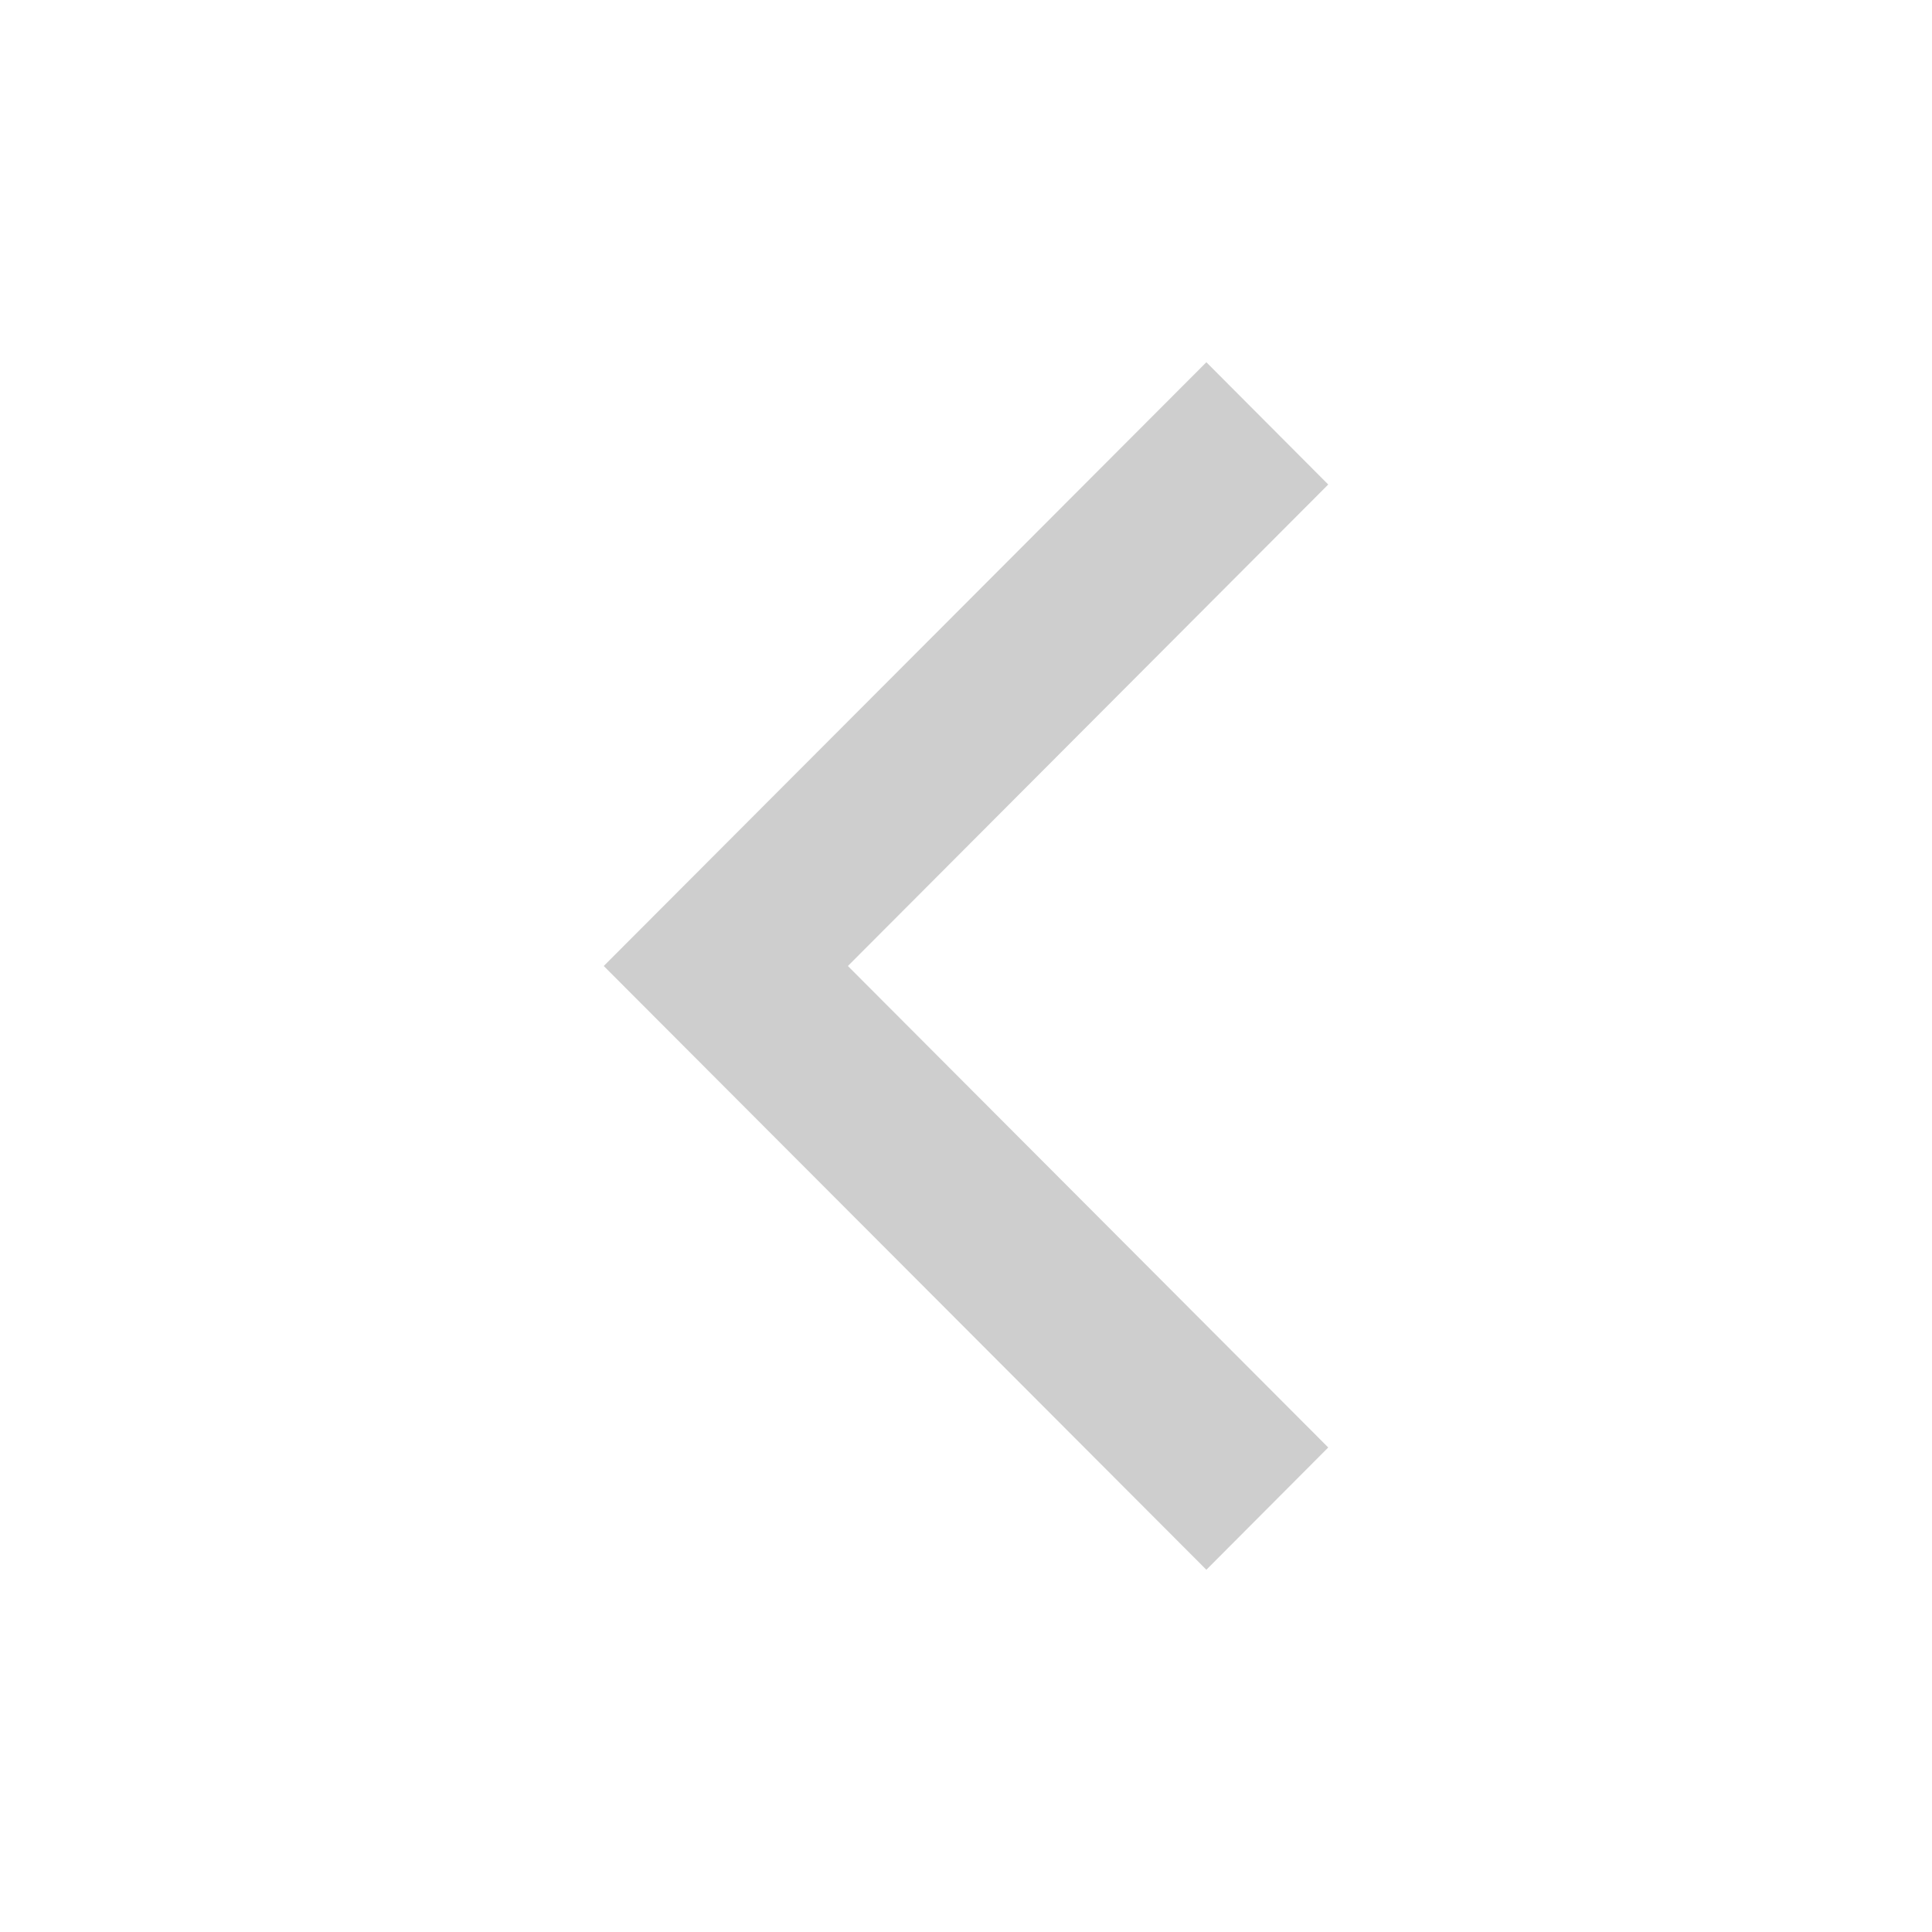
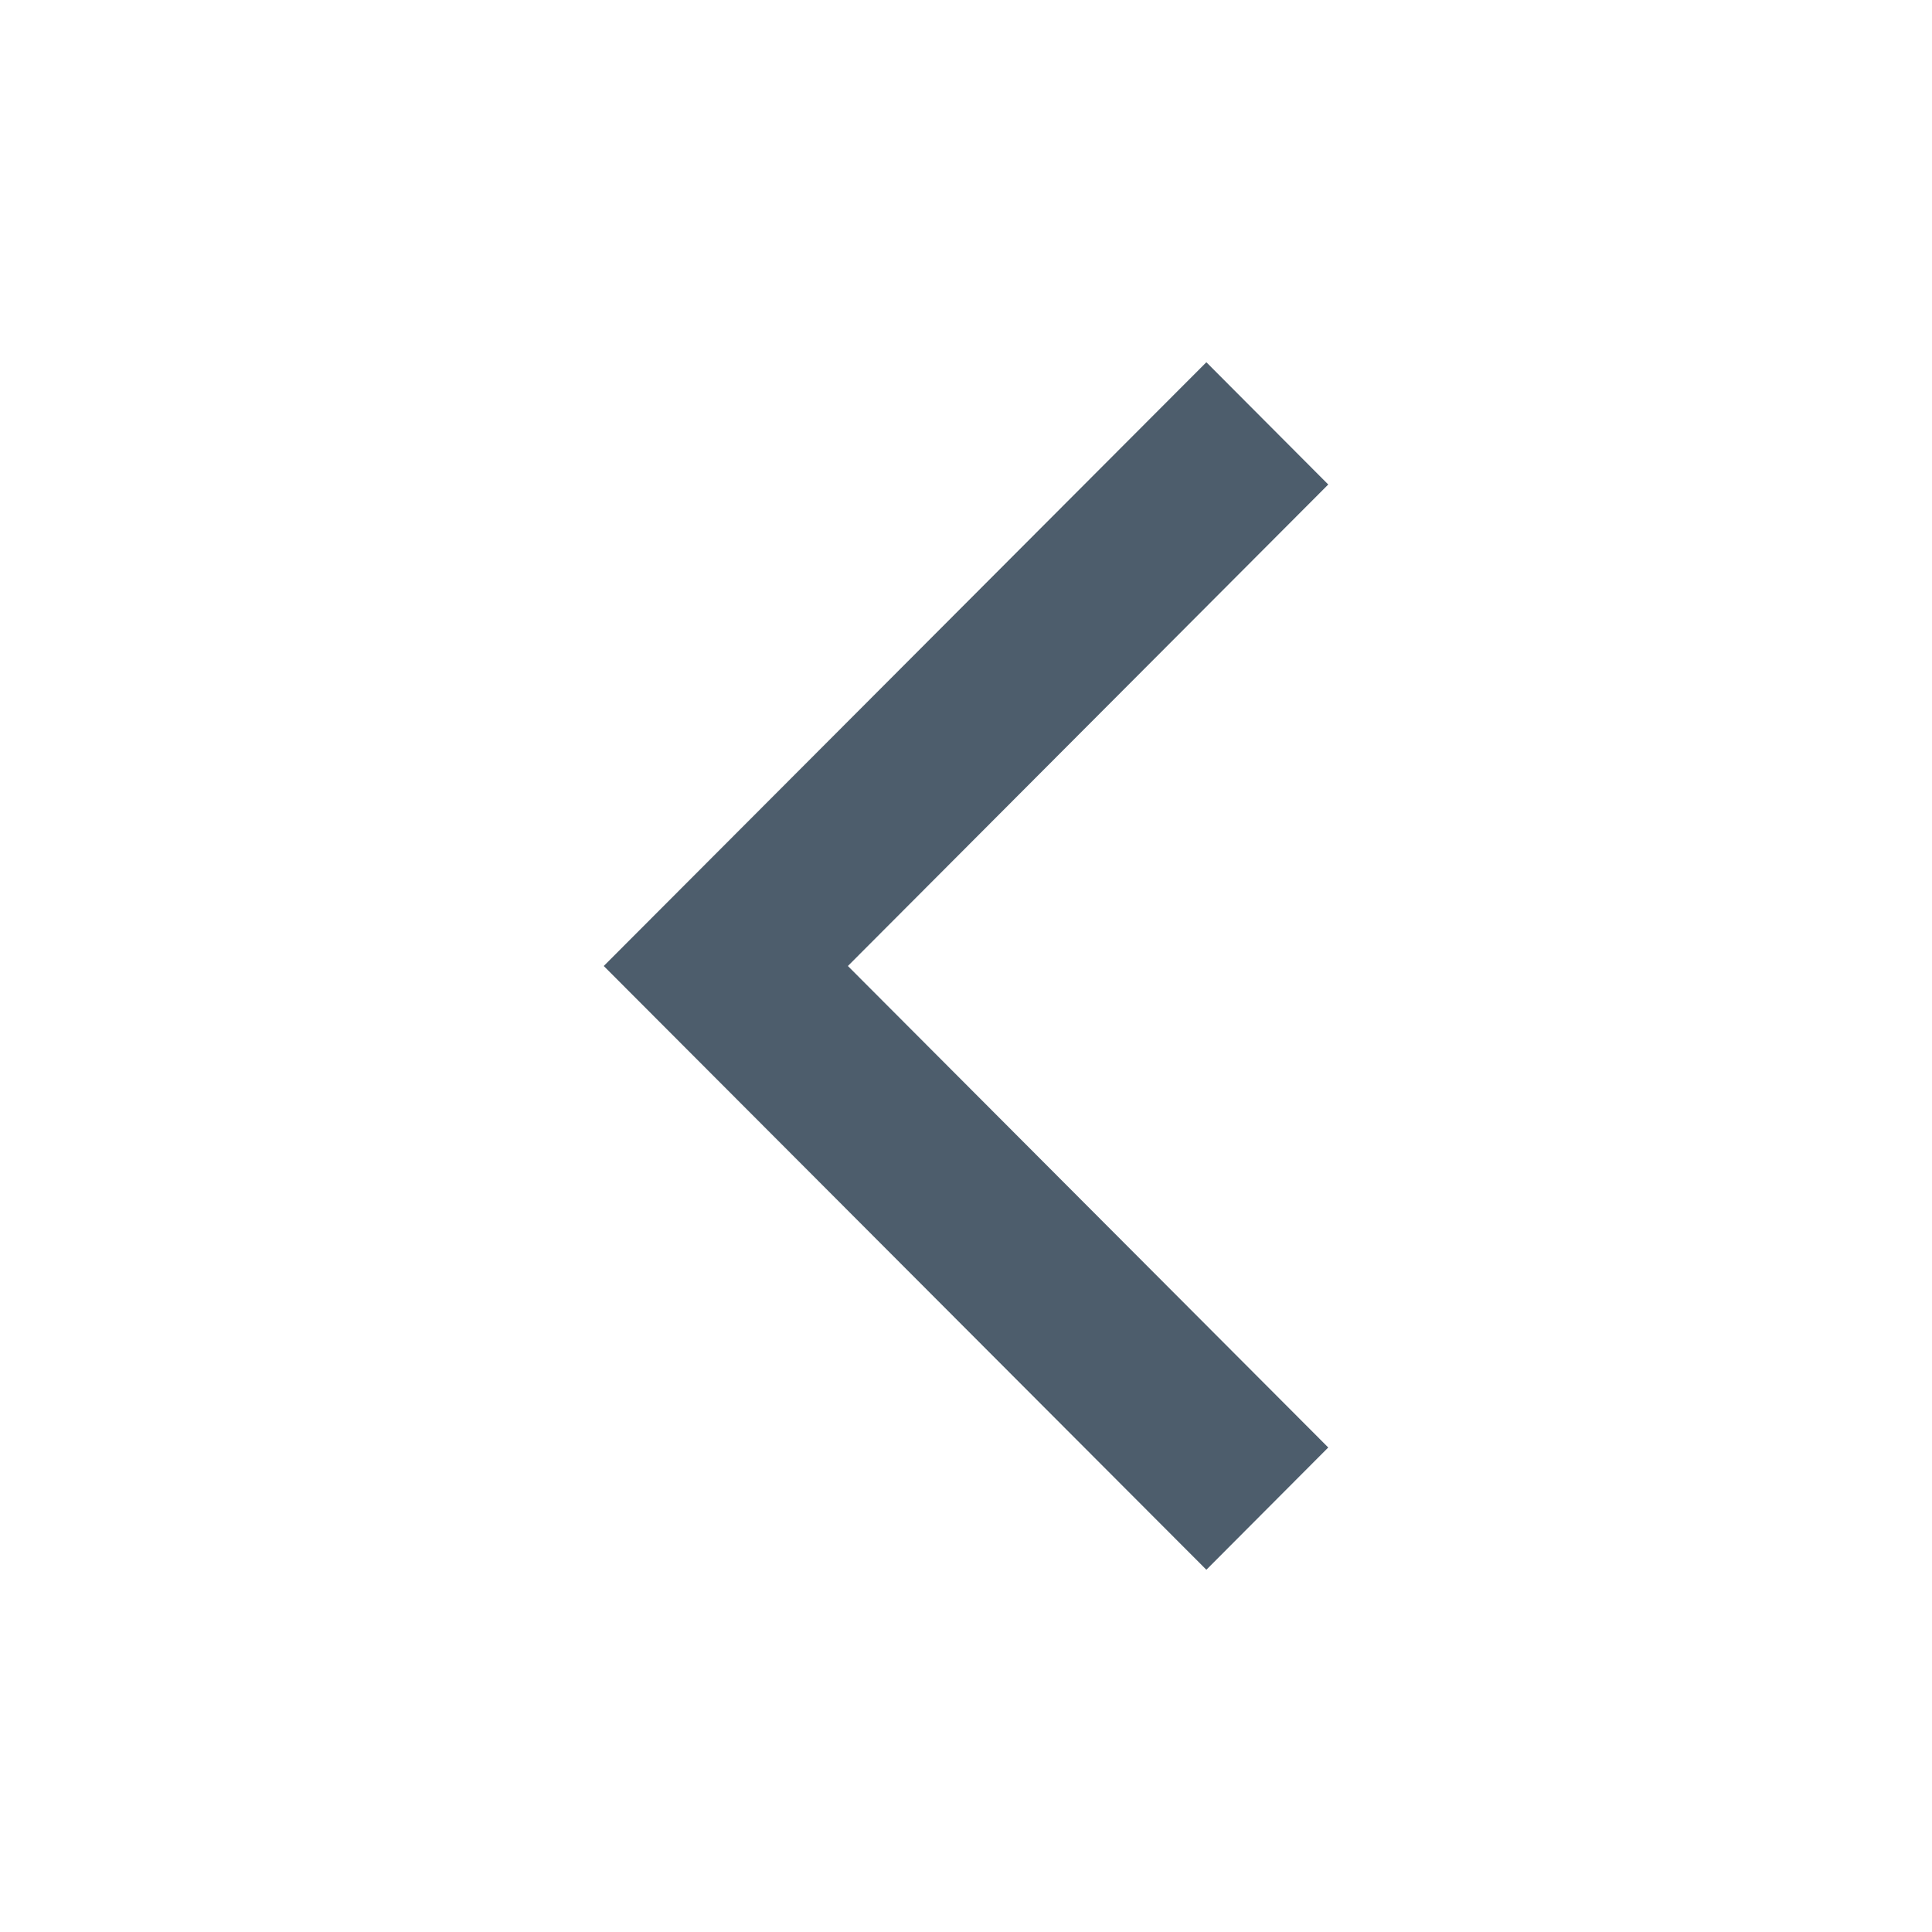
<svg xmlns="http://www.w3.org/2000/svg" height="512px" id="Layer_1" style="enable-background:new 0 0 512 512;" version="1.1" viewBox="0 0 512 512" width="512px" xml:space="preserve">
-   <polygon fill="#cecece" points="352,128.4 319.7,96 160,256 160,256 160,256 319.7,416 352,383.6 224.7,256 " />
+   <polygon fill="#4d5d6c" points="352,128.4 319.7,96 160,256 160,256 160,256 319.7,416 352,383.6 224.7,256 " />
</svg>
